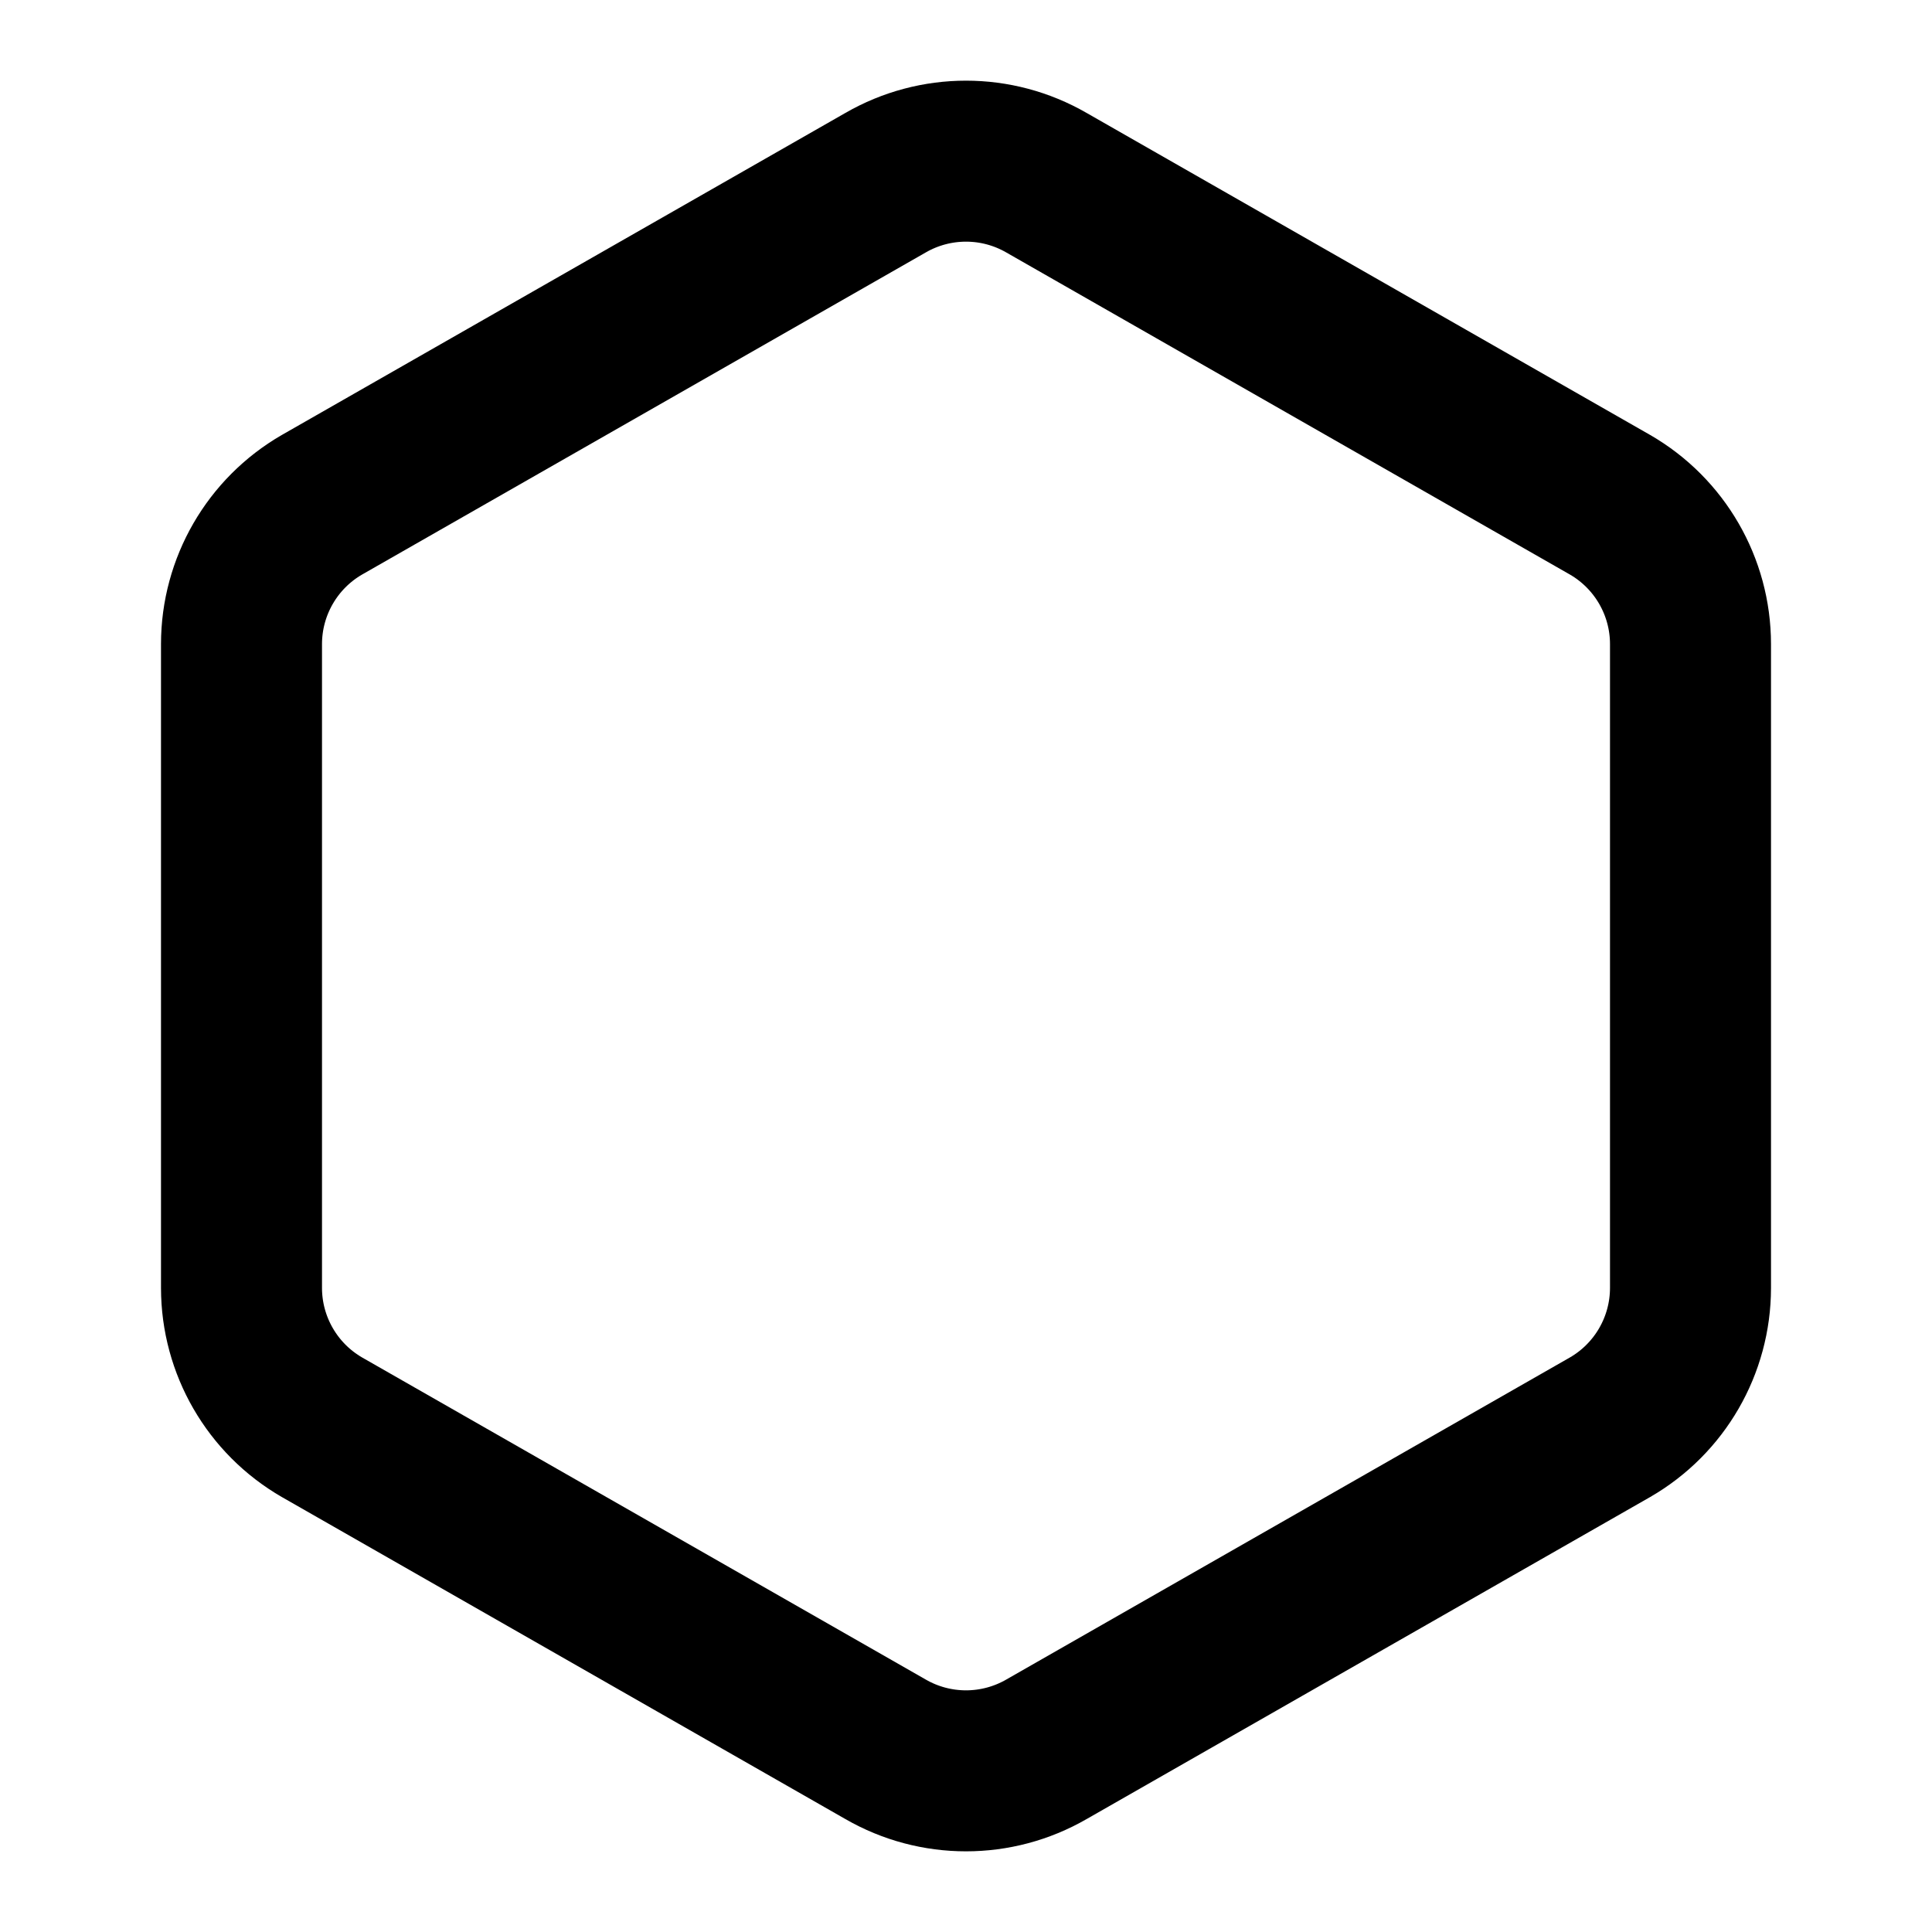
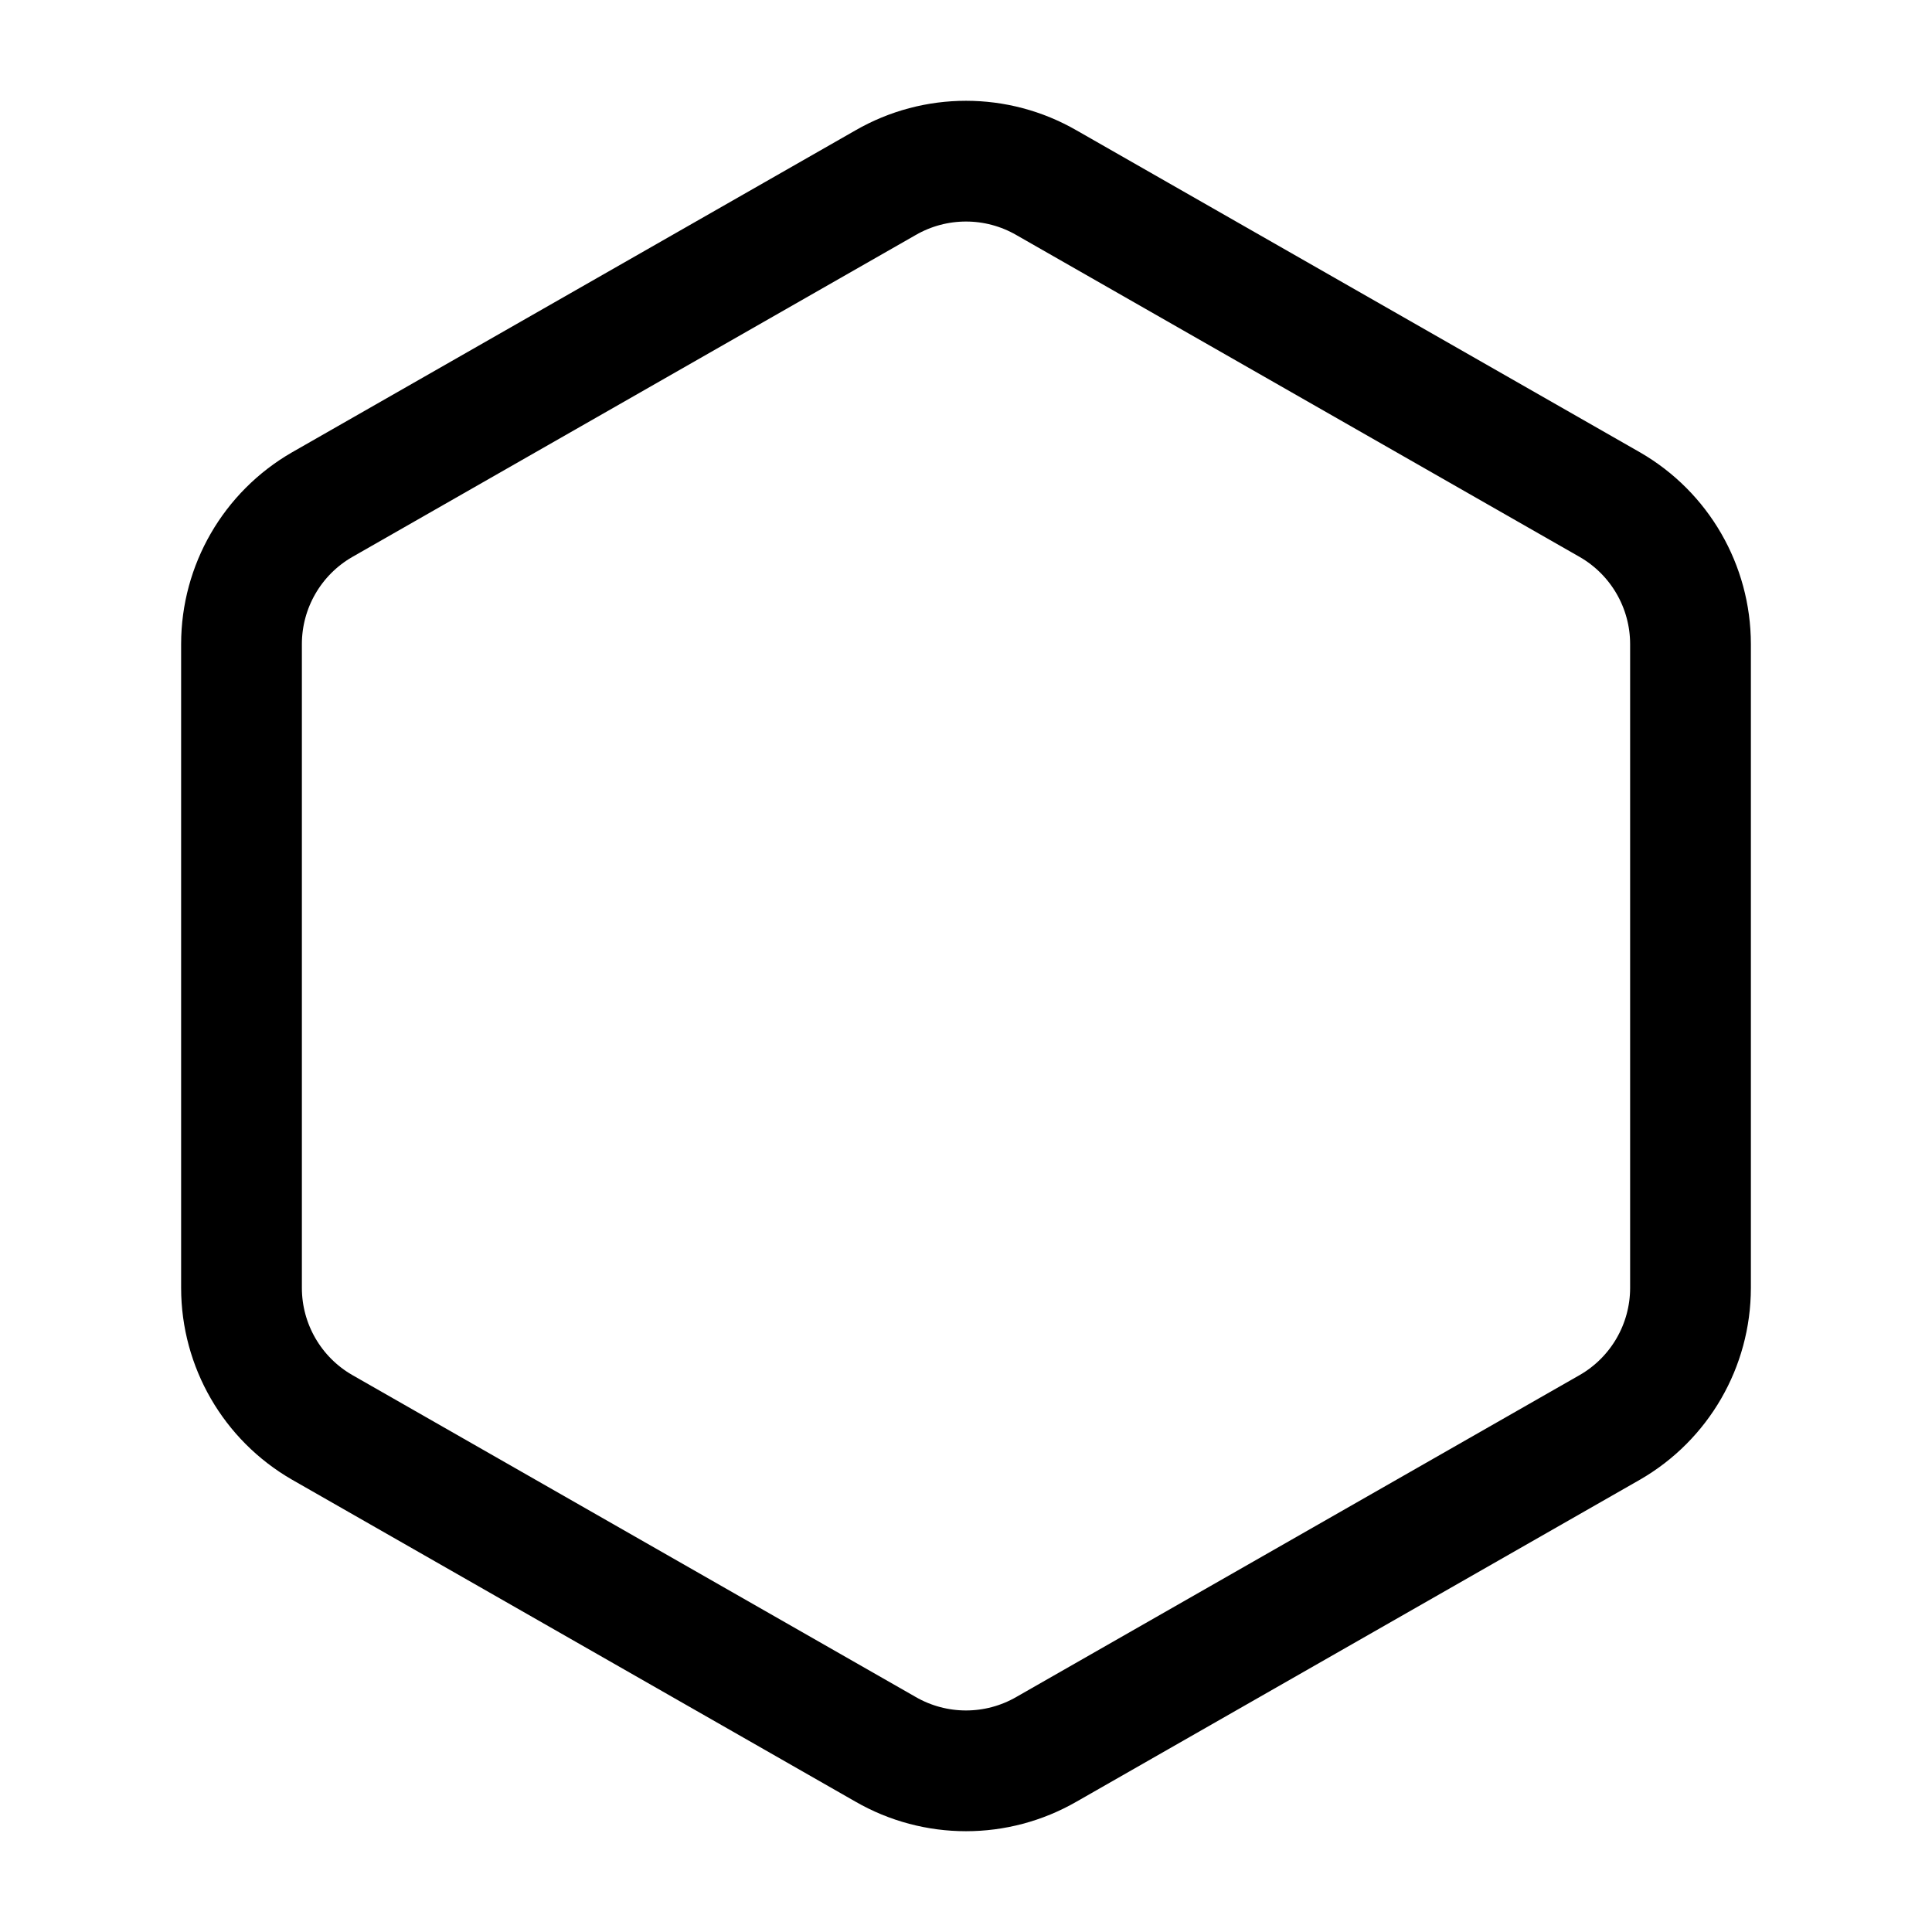
- <svg xmlns="http://www.w3.org/2000/svg" width="24" height="24" viewBox="0 0 24 24" fill="none" stroke="currentColor" stroke-width="2" stroke-linecap="round" stroke-linejoin="round" class="lucide lucide-hexagon-icon lucide-hexagon">
+ <svg xmlns="http://www.w3.org/2000/svg" width="24" height="24" viewBox="0 0 24 24" fill="none" stroke="currentColor" stroke-width="1.5" stroke-linecap="round" stroke-linejoin="round" class="lucide lucide-hexagon-icon lucide-hexagon">
  <path d="M21 16V8a2 2 0 0 0-1-1.73l-7-4a2 2 0 0 0-2 0l-7 4A2 2 0 0 0 3 8v8a2 2 0 0 0 1 1.73l7 4a2 2 0 0 0 2 0l7-4A2 2 0 0 0 21 16z" />
</svg>
